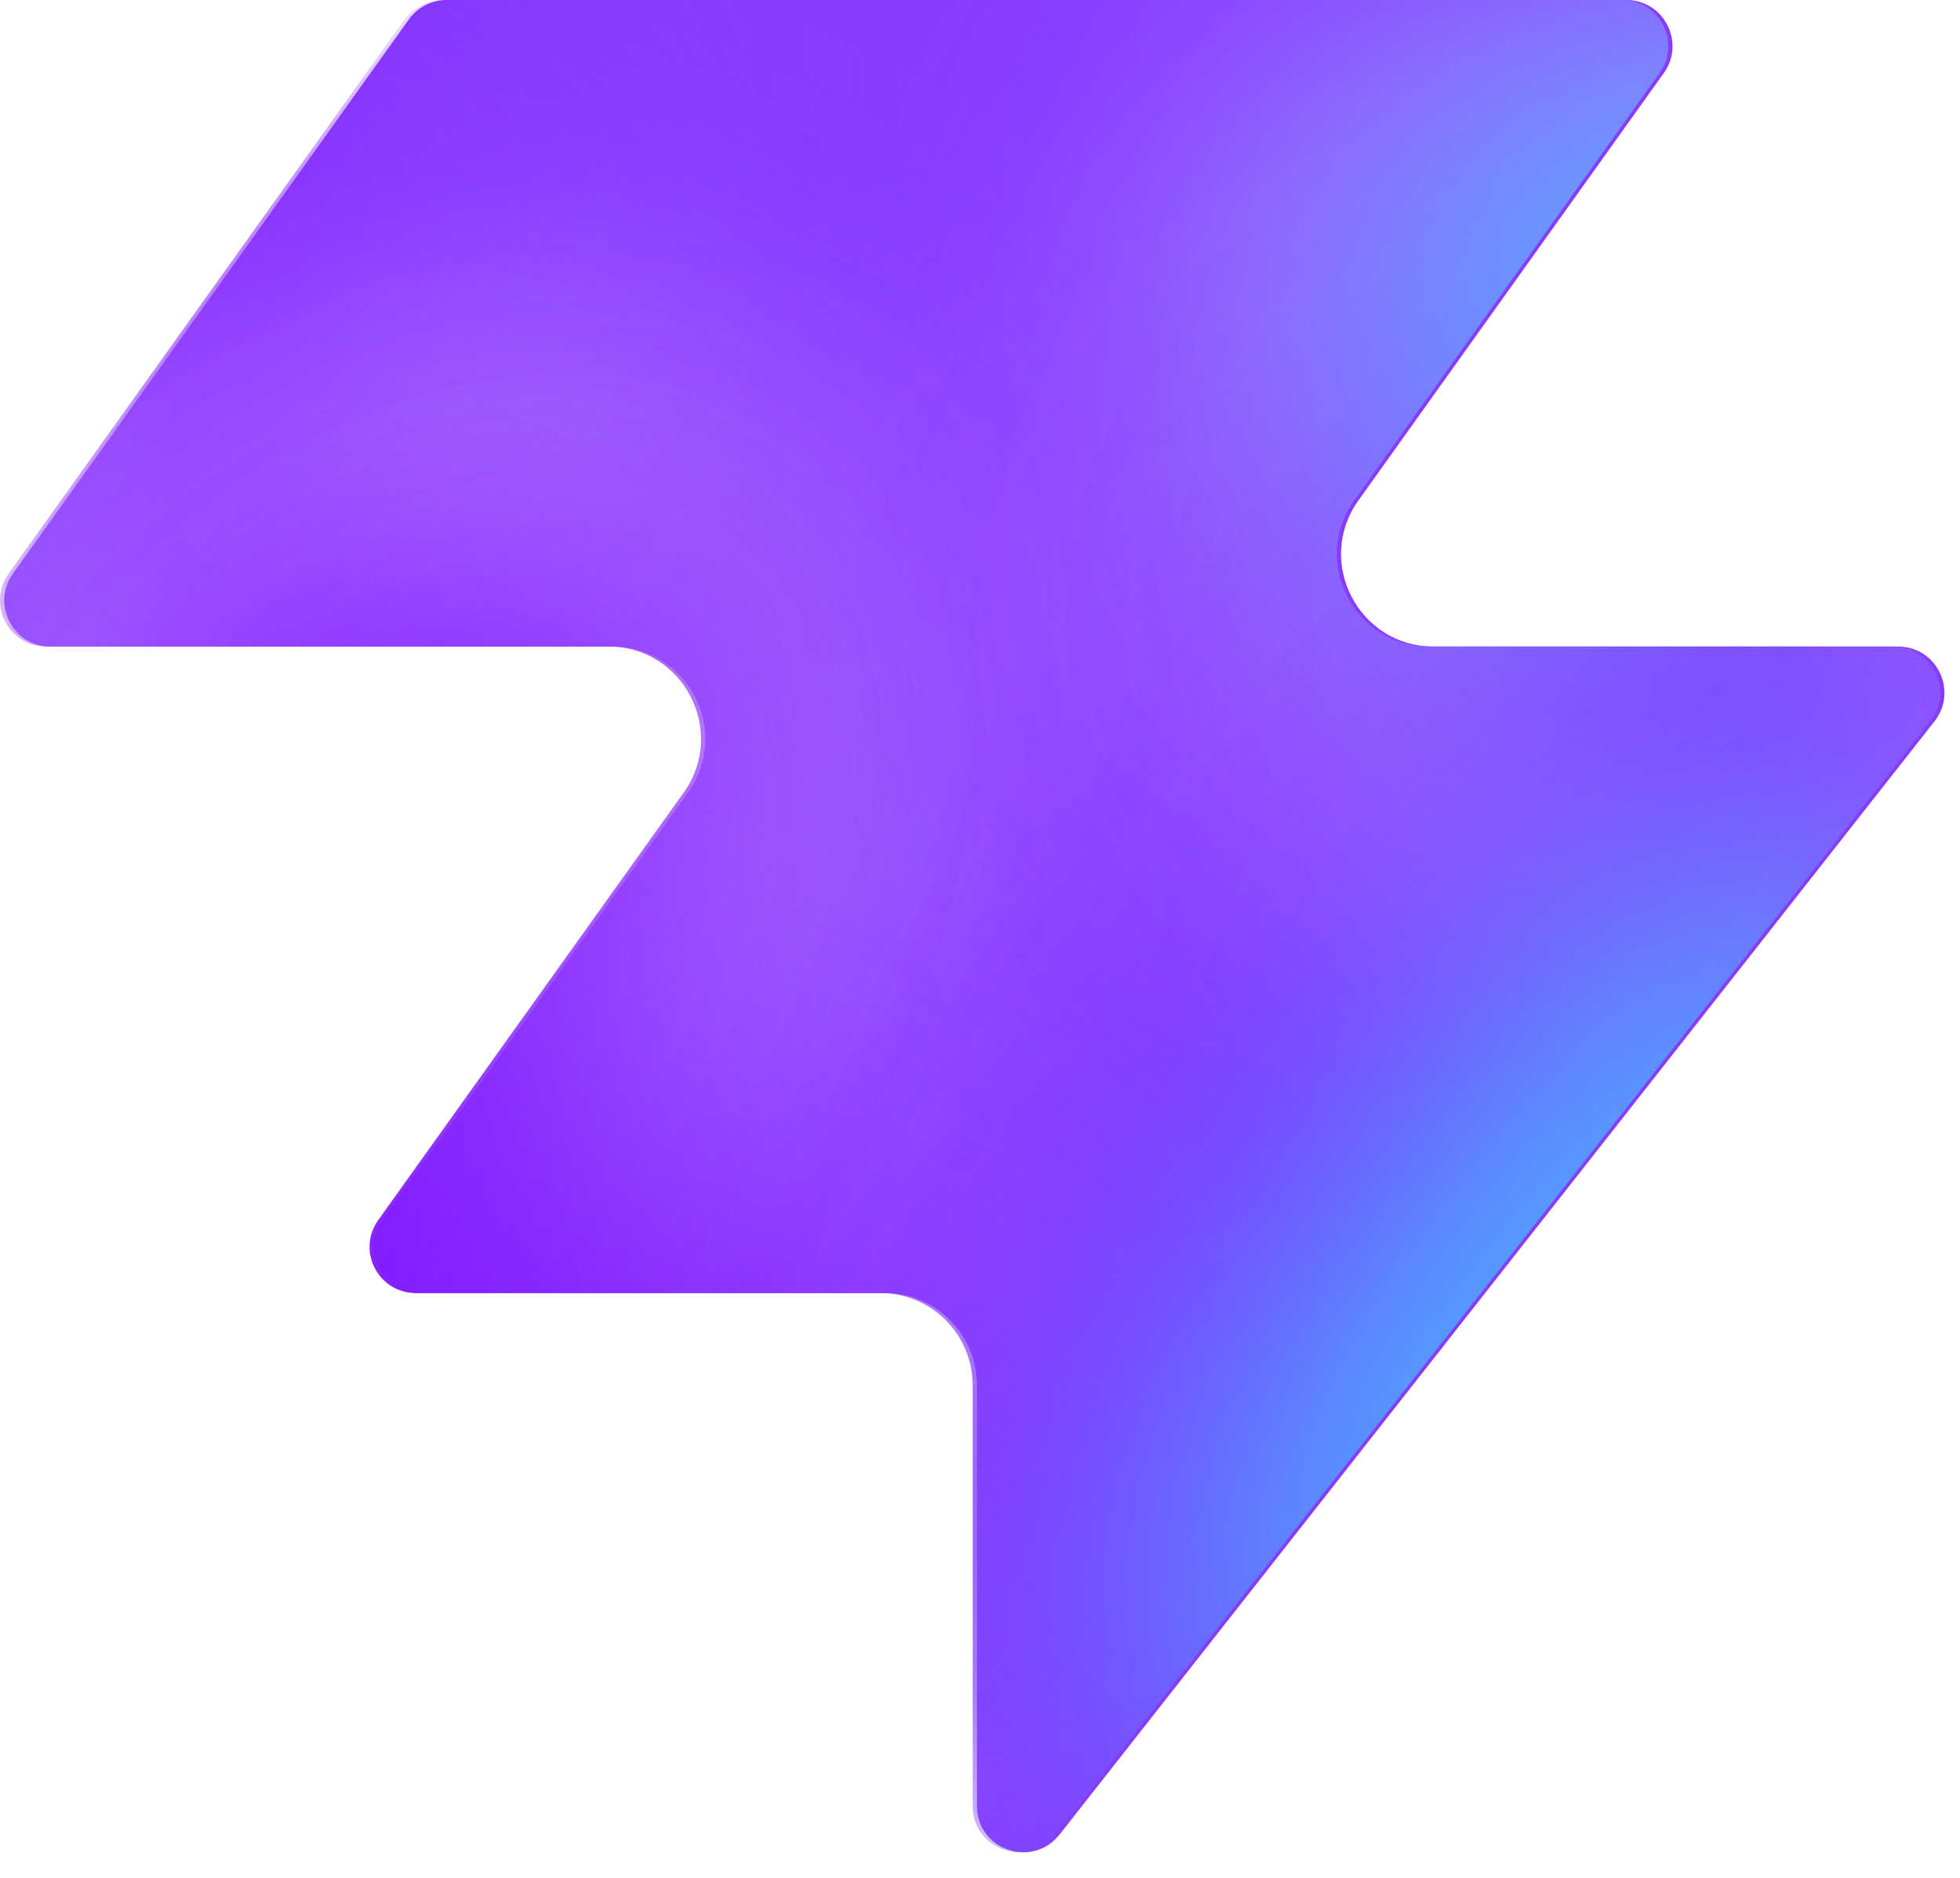
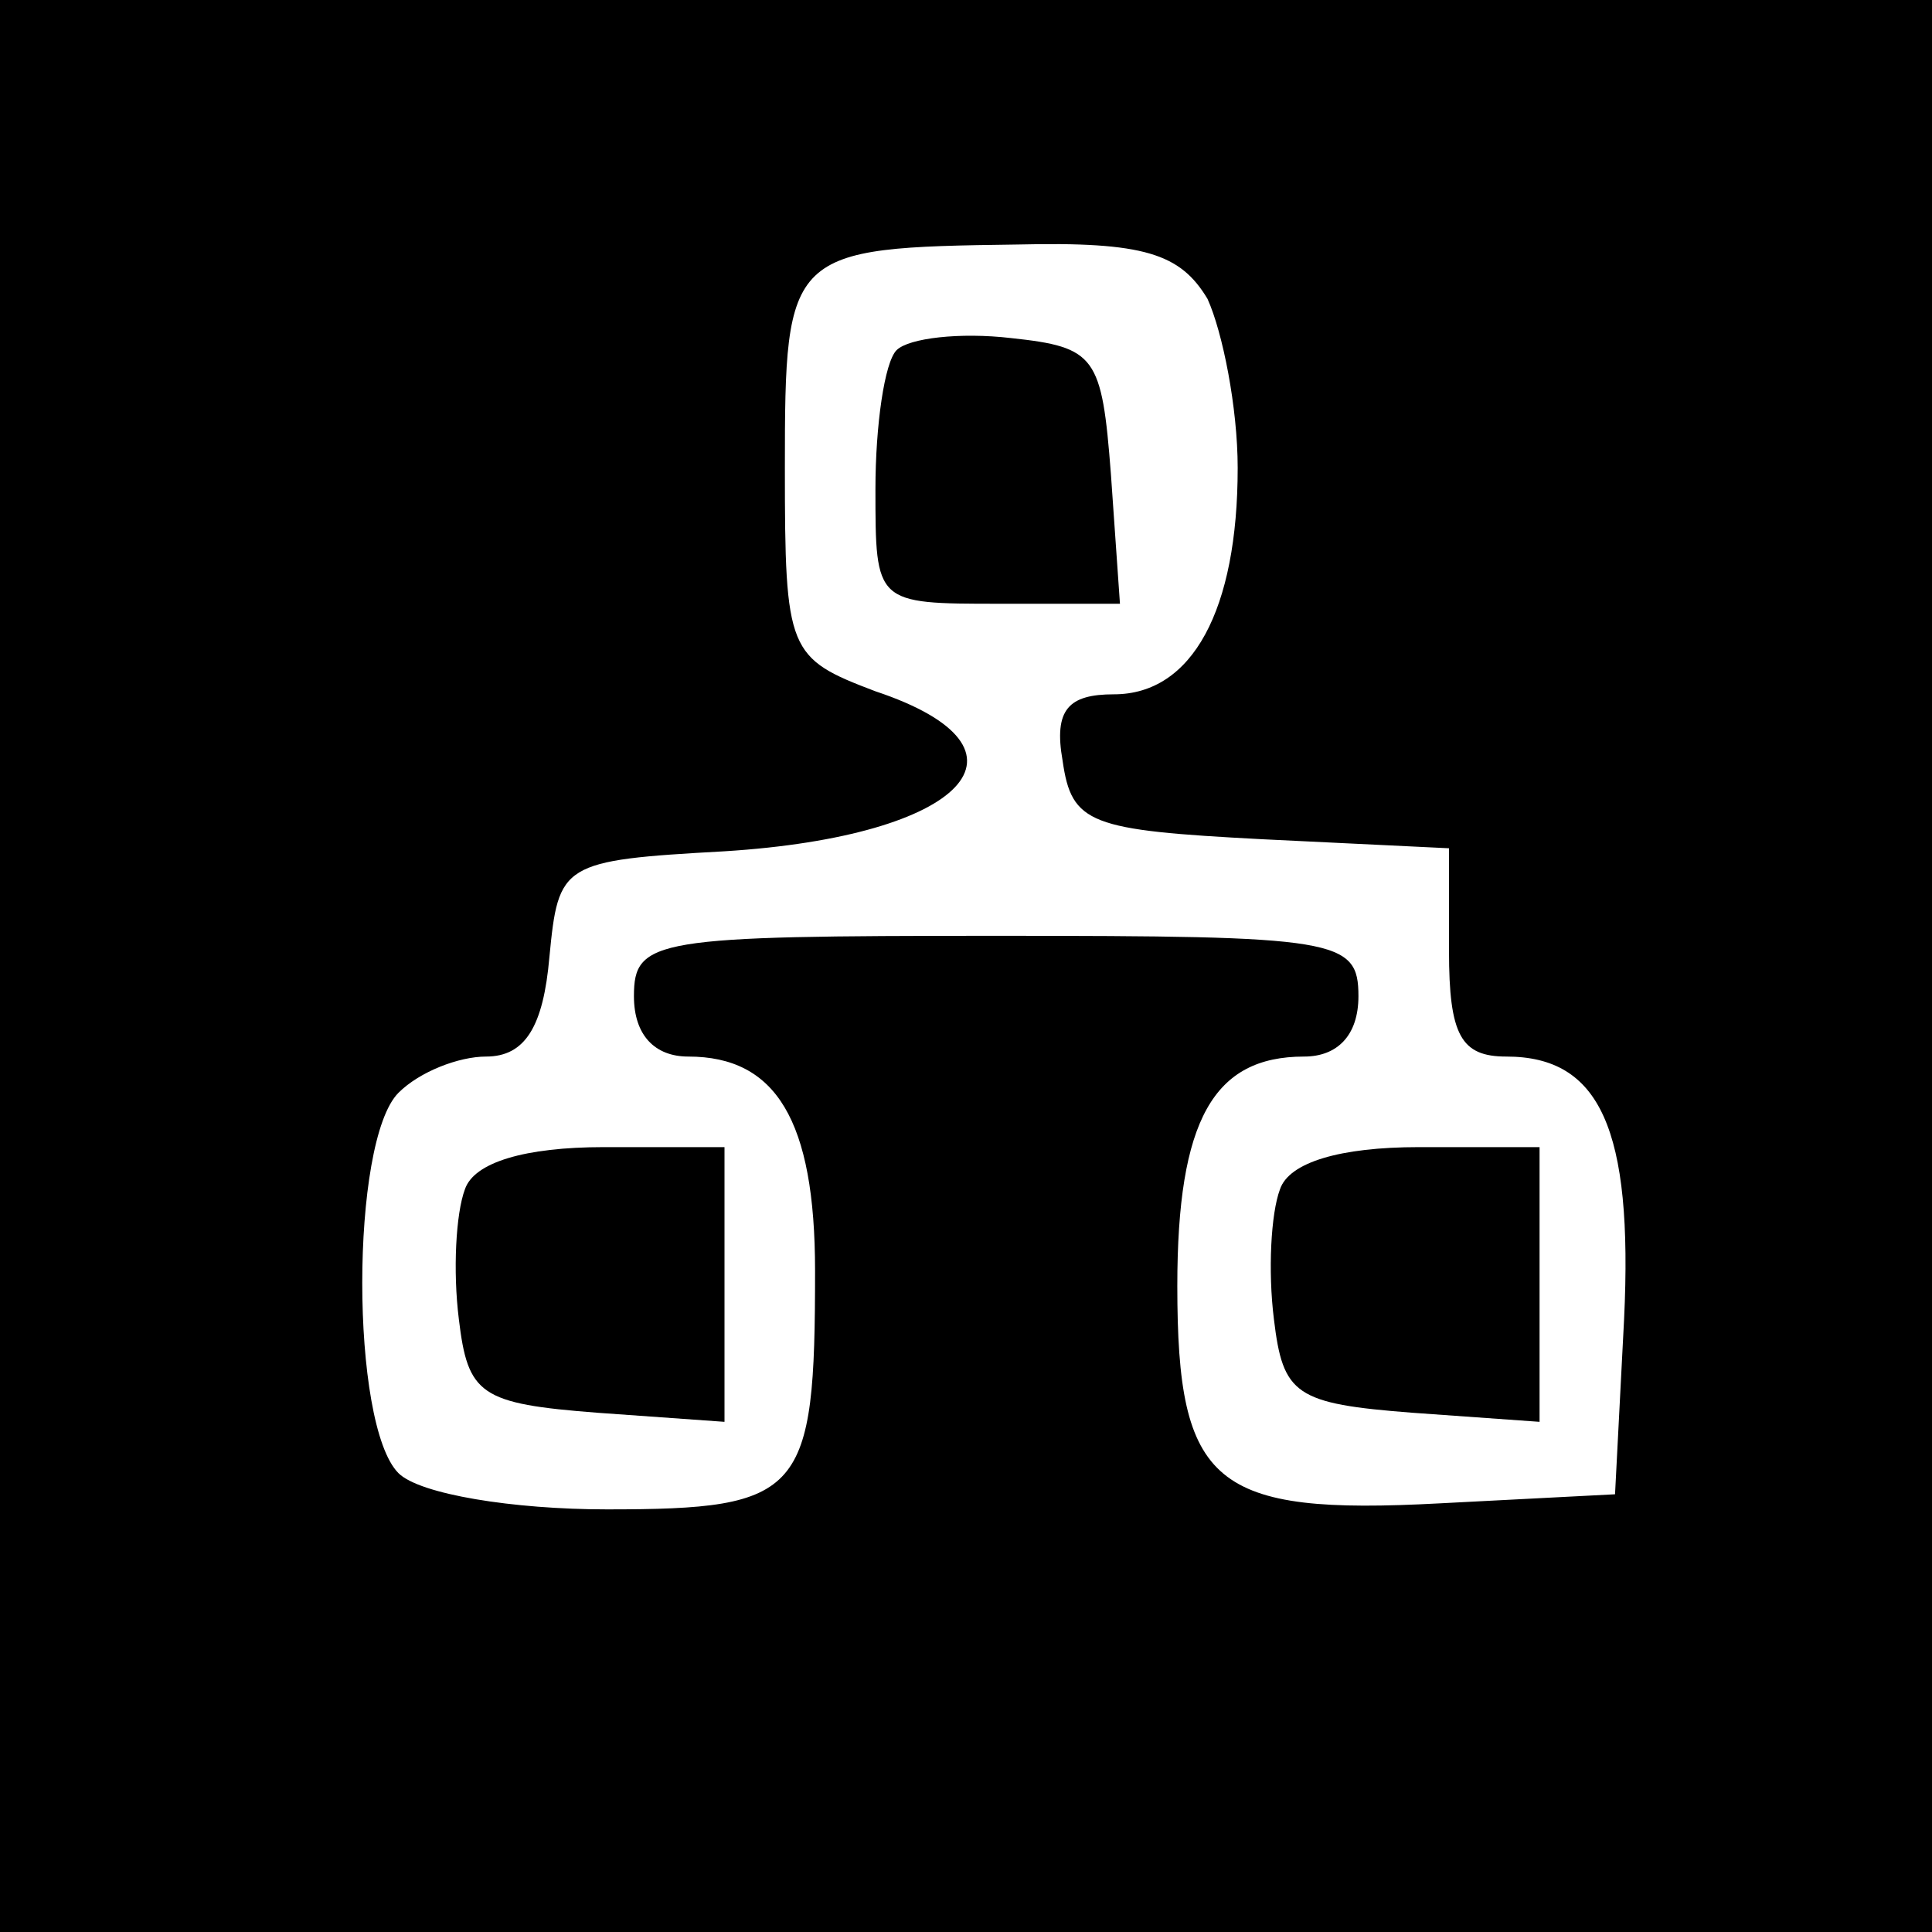
- <svg xmlns="http://www.w3.org/2000/svg" width="48" height="46" fill="none" viewBox="0 0 48 46">
-   <path fill="#863bff" d="M25.946 44.938c-.664.845-2.021.375-2.021-.698V33.937a2.26 2.26 0 0 0-2.262-2.262H10.287c-.92 0-1.456-1.04-.92-1.788l7.48-10.471c1.07-1.497 0-3.578-1.842-3.578H1.237c-.92 0-1.456-1.04-.92-1.788L10.013.474c.214-.297.556-.474.92-.474h28.894c.92 0 1.456 1.04.92 1.788l-7.48 10.471c-1.07 1.498 0 3.579 1.842 3.579h11.377c.943 0 1.473 1.088.89 1.83L25.947 44.94z" style="fill:#863bff;fill:color(display-p3 .525 .23 1);fill-opacity:1" />
-   <mask id="a" width="48" height="46" x="0" y="0" maskUnits="userSpaceOnUse" style="mask-type:alpha">
-     <path fill="#000" d="M25.842 44.938c-.664.844-2.021.375-2.021-.698V33.937a2.26 2.26 0 0 0-2.262-2.262H10.183c-.92 0-1.456-1.04-.92-1.788l7.48-10.471c1.07-1.498 0-3.579-1.842-3.579H1.133c-.92 0-1.456-1.04-.92-1.787L9.91.473c.214-.297.556-.474.92-.474h28.894c.92 0 1.456 1.04.92 1.788l-7.48 10.471c-1.07 1.498 0 3.578 1.842 3.578h11.377c.943 0 1.473 1.088.89 1.832L25.843 44.94z" style="fill:#000;fill-opacity:1" />
-   </mask>
-   <g mask="url(#a)">
-     <g filter="url(#b)">
-       <ellipse cx="5.508" cy="14.704" fill="#ede6ff" rx="5.508" ry="14.704" style="fill:#ede6ff;fill:color(display-p3 .927 .903 1);fill-opacity:1" transform="matrix(.00324 1 1 -.00324 -4.47 31.516)" />
-     </g>
-     <g filter="url(#c)">
-       <ellipse cx="10.399" cy="29.851" fill="#ede6ff" rx="10.399" ry="29.851" style="fill:#ede6ff;fill:color(display-p3 .927 .903 1);fill-opacity:1" transform="matrix(.00324 1 1 -.00324 -39.328 7.883)" />
-     </g>
-     <g filter="url(#d)">
-       <ellipse cx="5.508" cy="30.487" fill="#7e14ff" rx="5.508" ry="30.487" style="fill:#7e14ff;fill:color(display-p3 .492 .077 1);fill-opacity:1" transform="rotate(89.814 -25.913 -14.639)scale(1 -1)" />
-     </g>
-     <g filter="url(#e)">
-       <ellipse cx="5.508" cy="30.599" fill="#7e14ff" rx="5.508" ry="30.599" style="fill:#7e14ff;fill:color(display-p3 .492 .077 1);fill-opacity:1" transform="rotate(89.814 -32.644 -3.334)scale(1 -1)" />
-     </g>
-     <g filter="url(#f)">
-       <ellipse cx="5.508" cy="30.599" fill="#7e14ff" rx="5.508" ry="30.599" style="fill:#7e14ff;fill:color(display-p3 .492 .077 1);fill-opacity:1" transform="matrix(.00324 1 1 -.00324 -34.34 30.47)" />
-     </g>
-     <g filter="url(#g)">
-       <ellipse cx="14.072" cy="22.078" fill="#ede6ff" rx="14.072" ry="22.078" style="fill:#ede6ff;fill:color(display-p3 .927 .903 1);fill-opacity:1" transform="rotate(93.35 24.506 48.493)scale(-1 1)" />
-     </g>
-     <g filter="url(#h)">
-       <ellipse cx="3.47" cy="21.501" fill="#7e14ff" rx="3.47" ry="21.501" style="fill:#7e14ff;fill:color(display-p3 .492 .077 1);fill-opacity:1" transform="rotate(89.009 28.708 47.59)scale(-1 1)" />
-     </g>
-     <g filter="url(#i)">
-       <ellipse cx="3.47" cy="21.501" fill="#7e14ff" rx="3.47" ry="21.501" style="fill:#7e14ff;fill:color(display-p3 .492 .077 1);fill-opacity:1" transform="rotate(89.009 28.708 47.59)scale(-1 1)" />
-     </g>
-     <g filter="url(#j)">
-       <ellipse cx=".387" cy="8.972" fill="#7e14ff" rx="4.407" ry="29.108" style="fill:#7e14ff;fill:color(display-p3 .492 .077 1);fill-opacity:1" transform="rotate(39.51 .387 8.972)" />
-     </g>
-     <g filter="url(#k)">
-       <ellipse cx="47.523" cy="-6.092" fill="#7e14ff" rx="4.407" ry="29.108" style="fill:#7e14ff;fill:color(display-p3 .492 .077 1);fill-opacity:1" transform="rotate(37.892 47.523 -6.092)" />
-     </g>
-     <g filter="url(#l)">
-       <ellipse cx="41.412" cy="6.333" fill="#47bfff" rx="5.971" ry="9.665" style="fill:#47bfff;fill:color(display-p3 .28 .748 1);fill-opacity:1" transform="rotate(37.892 41.412 6.333)" />
-     </g>
-     <g filter="url(#m)">
-       <ellipse cx="-1.879" cy="38.332" fill="#7e14ff" rx="4.407" ry="29.108" style="fill:#7e14ff;fill:color(display-p3 .492 .077 1);fill-opacity:1" transform="rotate(37.892 -1.88 38.332)" />
-     </g>
-     <g filter="url(#n)">
-       <ellipse cx="-1.879" cy="38.332" fill="#7e14ff" rx="4.407" ry="29.108" style="fill:#7e14ff;fill:color(display-p3 .492 .077 1);fill-opacity:1" transform="rotate(37.892 -1.88 38.332)" />
-     </g>
-     <g filter="url(#o)">
-       <ellipse cx="35.651" cy="29.907" fill="#7e14ff" rx="4.407" ry="29.108" style="fill:#7e14ff;fill:color(display-p3 .492 .077 1);fill-opacity:1" transform="rotate(37.892 35.651 29.907)" />
-     </g>
-     <g filter="url(#p)">
-       <ellipse cx="38.418" cy="32.4" fill="#47bfff" rx="5.971" ry="15.297" style="fill:#47bfff;fill:color(display-p3 .28 .748 1);fill-opacity:1" transform="rotate(37.892 38.418 32.4)" />
-     </g>
+ <svg xmlns="http://www.w3.org/2000/svg" version="1.0" width="64pt" height="64pt" viewBox="0 0 64 64" preserveAspectRatio="xMidYMid meet">
+   <g transform="translate(0,64) scale(0.1,-0.1)" fill="#000000" stroke="none">
+     <path d="M0 320 l0 -320 320 0 320 0 0 320 0 320 -320 0 -320 0 0 -320z m400 221 c5 -11 10 -36 10 -56 0 -47 -15 -75 -41 -75 -15 0 -20 -5 -17 -22 3 -21 9 -23 66 -26 l62 -3 0 -34 c0 -28 4 -35 19 -35 31 0 42 -24 39 -87 l-3 -58 -58 -3 c-75 -4 -87 6 -87 72 0 55 12 76 42 76 11 0 18 7 18 20 0 19 -7 20 -120 20 -113 0 -120 -1 -120 -20 0 -13 7 -20 18 -20 29 0 42 -21 42 -71 0 -74 -4 -79 -69 -79 -31 0 -62 5 -69 12 -16 16 -16 110 0 126 7 7 20 12 29 12 13 0 19 10 21 33 3 31 4 32 58 35 80 5 107 34 50 53 -29 11 -30 13 -30 74 0 72 1 73 77 74 42 1 54 -3 63 -18z" />
+     <path d="M297 524 c-4 -4 -7 -25 -7 -46 0 -38 0 -38 41 -38 l40 0 -3 43 c-3 39 -5 42 -33 45 -17 2 -34 0 -38 -4z" />
+     <path d="M154 246 c-3 -8 -4 -27 -2 -43 3 -25 7 -28 46 -31 l42 -3 0 45 0 46 -40 0 c-26 0 -43 -5 -46 -14z" />
+     <path d="M424 246 c-3 -8 -4 -27 -2 -43 3 -25 7 -28 46 -31 l42 -3 0 45 0 46 -40 0 c-26 0 -43 -5 -46 -14z" />
  </g>
-   <defs>
-     <filter id="b" width="60.045" height="41.654" x="-19.77" y="16.149" color-interpolation-filters="sRGB" filterUnits="userSpaceOnUse">
-       <feFlood flood-opacity="0" result="BackgroundImageFix" />
-       <feBlend in="SourceGraphic" in2="BackgroundImageFix" result="shape" />
-       <feGaussianBlur result="effect1_foregroundBlur_2002_17158" stdDeviation="7.659" />
-     </filter>
-     <filter id="c" width="90.34" height="51.437" x="-54.613" y="-7.533" color-interpolation-filters="sRGB" filterUnits="userSpaceOnUse">
-       <feFlood flood-opacity="0" result="BackgroundImageFix" />
-       <feBlend in="SourceGraphic" in2="BackgroundImageFix" result="shape" />
-       <feGaussianBlur result="effect1_foregroundBlur_2002_17158" stdDeviation="7.659" />
-     </filter>
-     <filter id="d" width="79.355" height="29.4" x="-49.64" y="2.03" color-interpolation-filters="sRGB" filterUnits="userSpaceOnUse">
-       <feFlood flood-opacity="0" result="BackgroundImageFix" />
-       <feBlend in="SourceGraphic" in2="BackgroundImageFix" result="shape" />
-       <feGaussianBlur result="effect1_foregroundBlur_2002_17158" stdDeviation="4.596" />
-     </filter>
-     <filter id="e" width="79.579" height="29.4" x="-45.045" y="20.029" color-interpolation-filters="sRGB" filterUnits="userSpaceOnUse">
-       <feFlood flood-opacity="0" result="BackgroundImageFix" />
-       <feBlend in="SourceGraphic" in2="BackgroundImageFix" result="shape" />
-       <feGaussianBlur result="effect1_foregroundBlur_2002_17158" stdDeviation="4.596" />
-     </filter>
-     <filter id="f" width="79.579" height="29.4" x="-43.513" y="21.178" color-interpolation-filters="sRGB" filterUnits="userSpaceOnUse">
-       <feFlood flood-opacity="0" result="BackgroundImageFix" />
-       <feBlend in="SourceGraphic" in2="BackgroundImageFix" result="shape" />
-       <feGaussianBlur result="effect1_foregroundBlur_2002_17158" stdDeviation="4.596" />
-     </filter>
-     <filter id="g" width="74.749" height="58.852" x="15.756" y="-17.901" color-interpolation-filters="sRGB" filterUnits="userSpaceOnUse">
-       <feFlood flood-opacity="0" result="BackgroundImageFix" />
-       <feBlend in="SourceGraphic" in2="BackgroundImageFix" result="shape" />
-       <feGaussianBlur result="effect1_foregroundBlur_2002_17158" stdDeviation="7.659" />
-     </filter>
-     <filter id="h" width="61.377" height="25.362" x="23.548" y="2.284" color-interpolation-filters="sRGB" filterUnits="userSpaceOnUse">
-       <feFlood flood-opacity="0" result="BackgroundImageFix" />
-       <feBlend in="SourceGraphic" in2="BackgroundImageFix" result="shape" />
-       <feGaussianBlur result="effect1_foregroundBlur_2002_17158" stdDeviation="4.596" />
-     </filter>
-     <filter id="i" width="61.377" height="25.362" x="23.548" y="2.284" color-interpolation-filters="sRGB" filterUnits="userSpaceOnUse">
-       <feFlood flood-opacity="0" result="BackgroundImageFix" />
-       <feBlend in="SourceGraphic" in2="BackgroundImageFix" result="shape" />
-       <feGaussianBlur result="effect1_foregroundBlur_2002_17158" stdDeviation="4.596" />
-     </filter>
-     <filter id="j" width="56.045" height="63.649" x="-27.636" y="-22.853" color-interpolation-filters="sRGB" filterUnits="userSpaceOnUse">
-       <feFlood flood-opacity="0" result="BackgroundImageFix" />
-       <feBlend in="SourceGraphic" in2="BackgroundImageFix" result="shape" />
-       <feGaussianBlur result="effect1_foregroundBlur_2002_17158" stdDeviation="4.596" />
-     </filter>
-     <filter id="k" width="54.814" height="64.646" x="20.116" y="-38.415" color-interpolation-filters="sRGB" filterUnits="userSpaceOnUse">
-       <feFlood flood-opacity="0" result="BackgroundImageFix" />
-       <feBlend in="SourceGraphic" in2="BackgroundImageFix" result="shape" />
-       <feGaussianBlur result="effect1_foregroundBlur_2002_17158" stdDeviation="4.596" />
-     </filter>
-     <filter id="l" width="33.541" height="35.313" x="24.641" y="-11.323" color-interpolation-filters="sRGB" filterUnits="userSpaceOnUse">
-       <feFlood flood-opacity="0" result="BackgroundImageFix" />
-       <feBlend in="SourceGraphic" in2="BackgroundImageFix" result="shape" />
-       <feGaussianBlur result="effect1_foregroundBlur_2002_17158" stdDeviation="4.596" />
-     </filter>
-     <filter id="m" width="54.814" height="64.646" x="-29.286" y="6.009" color-interpolation-filters="sRGB" filterUnits="userSpaceOnUse">
-       <feFlood flood-opacity="0" result="BackgroundImageFix" />
-       <feBlend in="SourceGraphic" in2="BackgroundImageFix" result="shape" />
-       <feGaussianBlur result="effect1_foregroundBlur_2002_17158" stdDeviation="4.596" />
-     </filter>
-     <filter id="n" width="54.814" height="64.646" x="-29.286" y="6.009" color-interpolation-filters="sRGB" filterUnits="userSpaceOnUse">
-       <feFlood flood-opacity="0" result="BackgroundImageFix" />
-       <feBlend in="SourceGraphic" in2="BackgroundImageFix" result="shape" />
-       <feGaussianBlur result="effect1_foregroundBlur_2002_17158" stdDeviation="4.596" />
-     </filter>
-     <filter id="o" width="54.814" height="64.646" x="8.244" y="-2.416" color-interpolation-filters="sRGB" filterUnits="userSpaceOnUse">
-       <feFlood flood-opacity="0" result="BackgroundImageFix" />
-       <feBlend in="SourceGraphic" in2="BackgroundImageFix" result="shape" />
-       <feGaussianBlur result="effect1_foregroundBlur_2002_17158" stdDeviation="4.596" />
-     </filter>
-     <filter id="p" width="39.409" height="43.623" x="18.713" y="10.588" color-interpolation-filters="sRGB" filterUnits="userSpaceOnUse">
-       <feFlood flood-opacity="0" result="BackgroundImageFix" />
-       <feBlend in="SourceGraphic" in2="BackgroundImageFix" result="shape" />
-       <feGaussianBlur result="effect1_foregroundBlur_2002_17158" stdDeviation="4.596" />
-     </filter>
-   </defs>
</svg>
